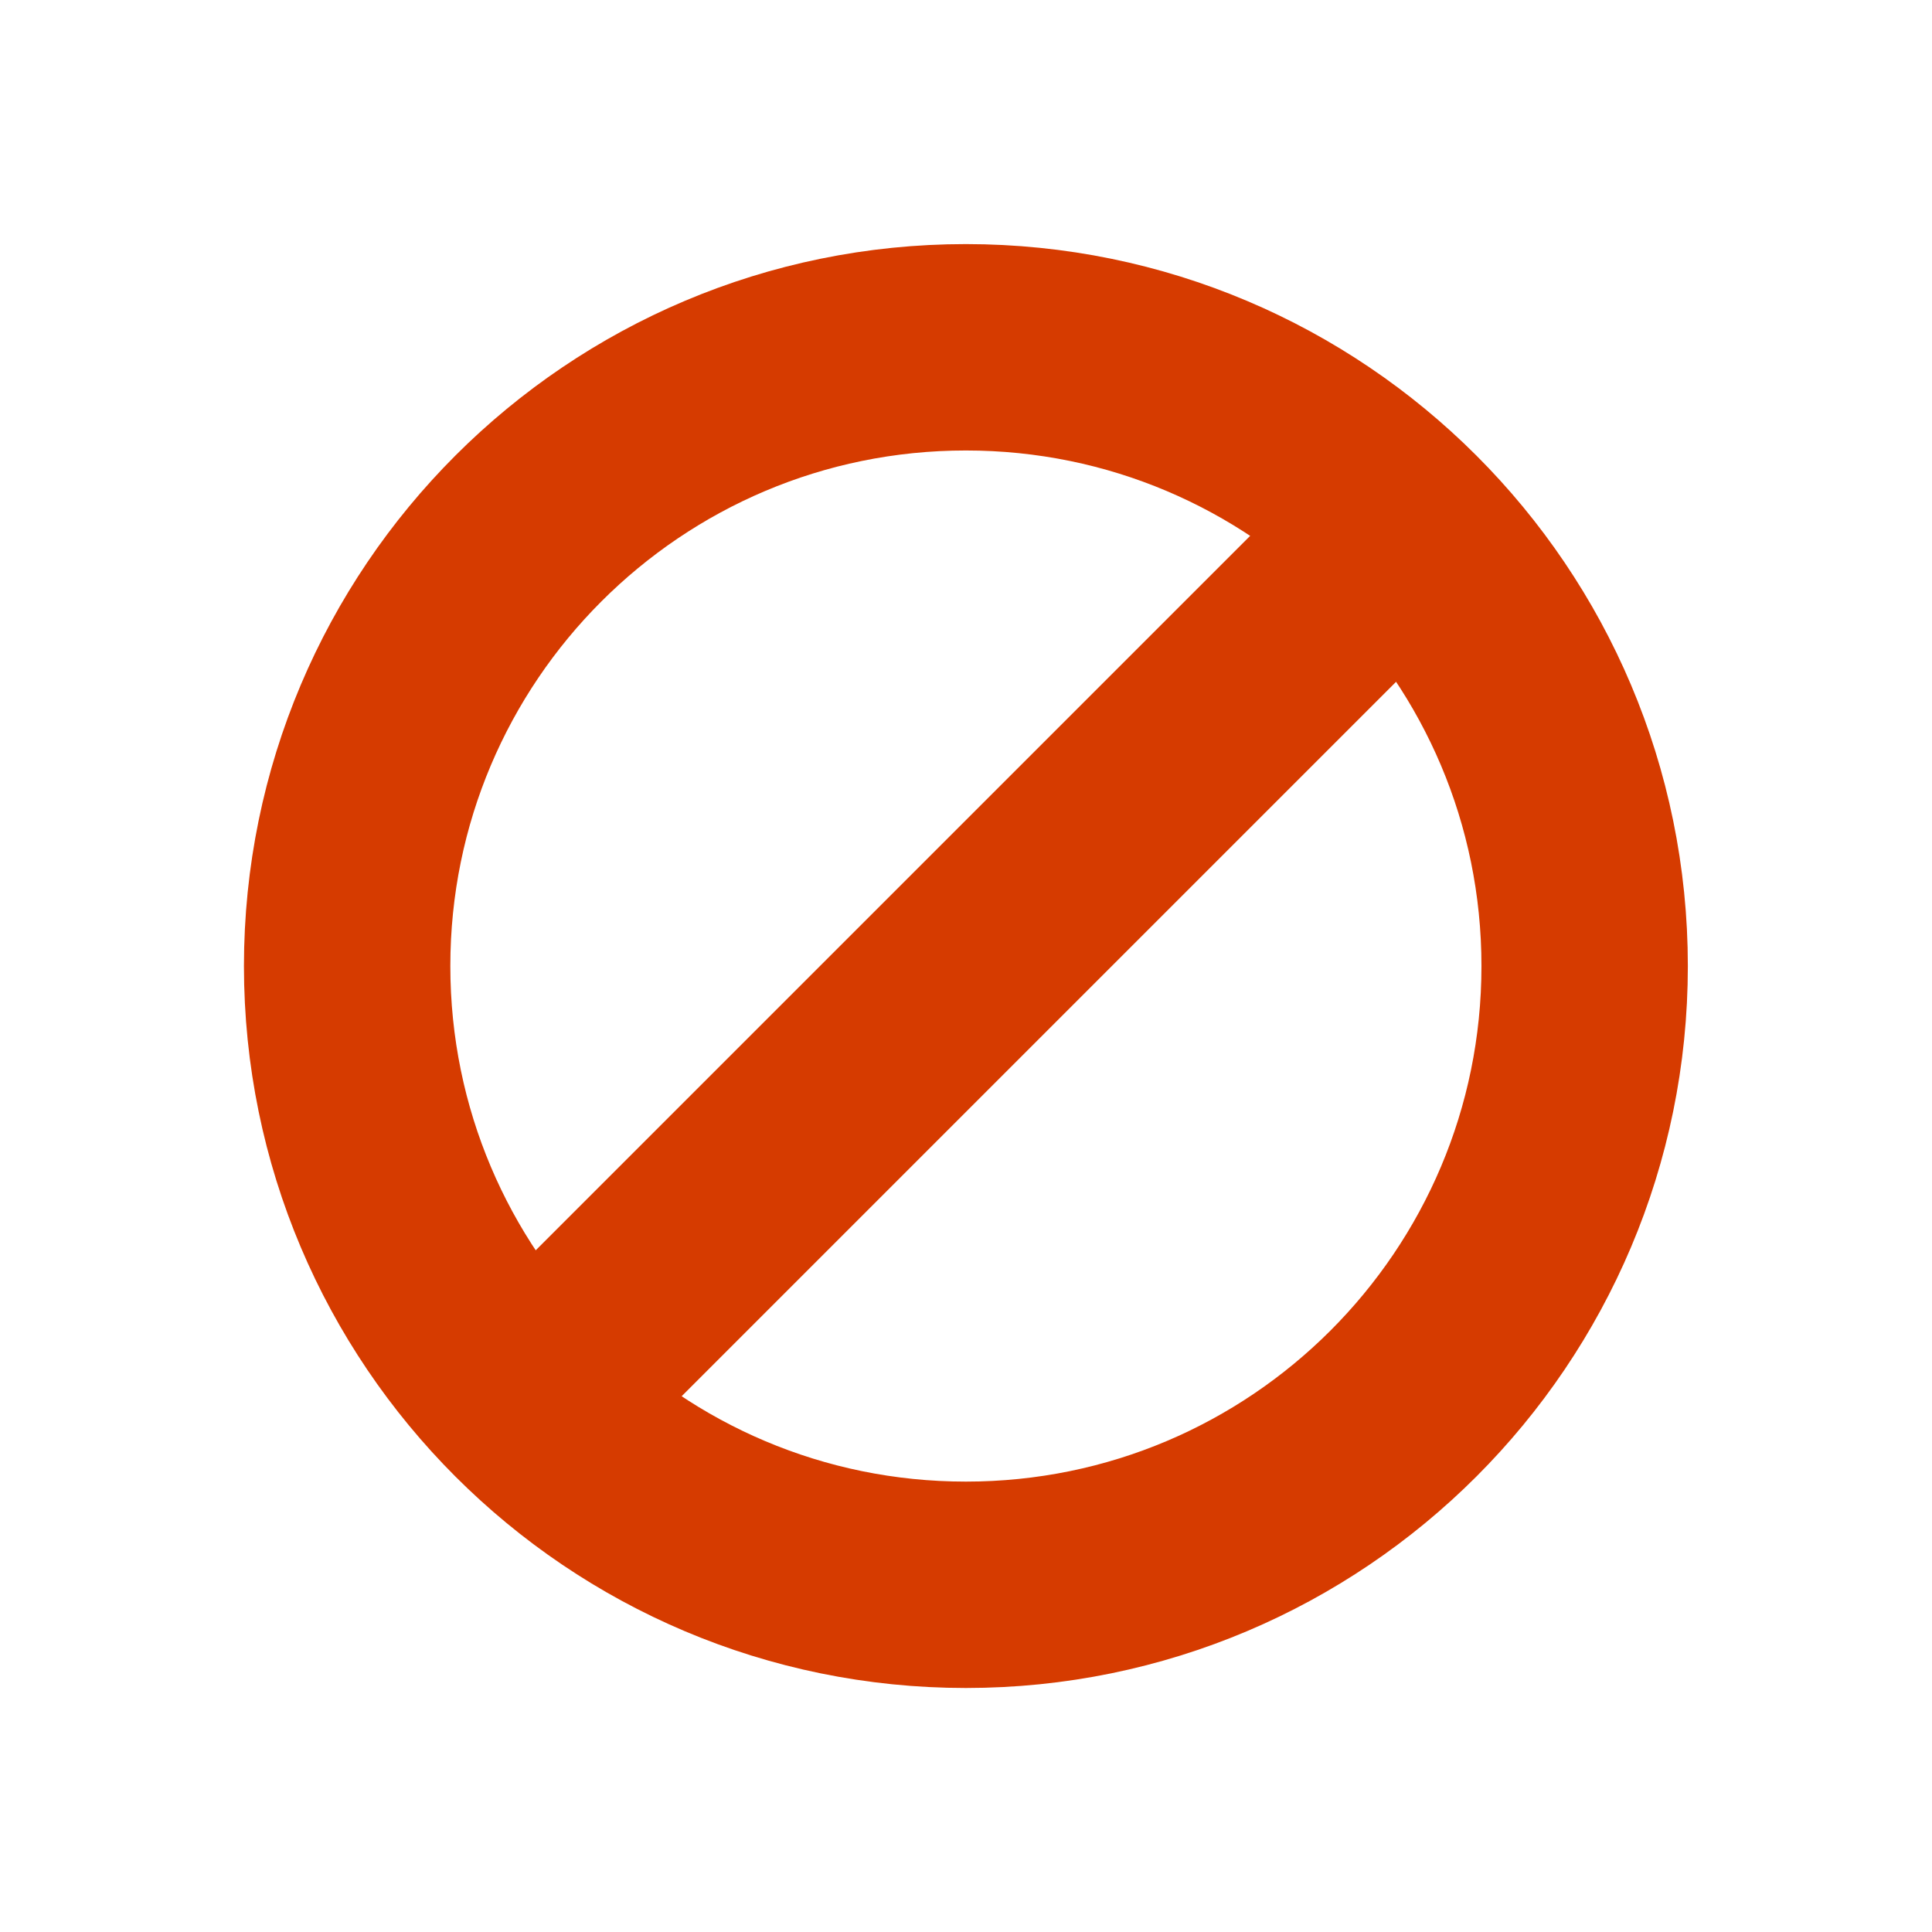
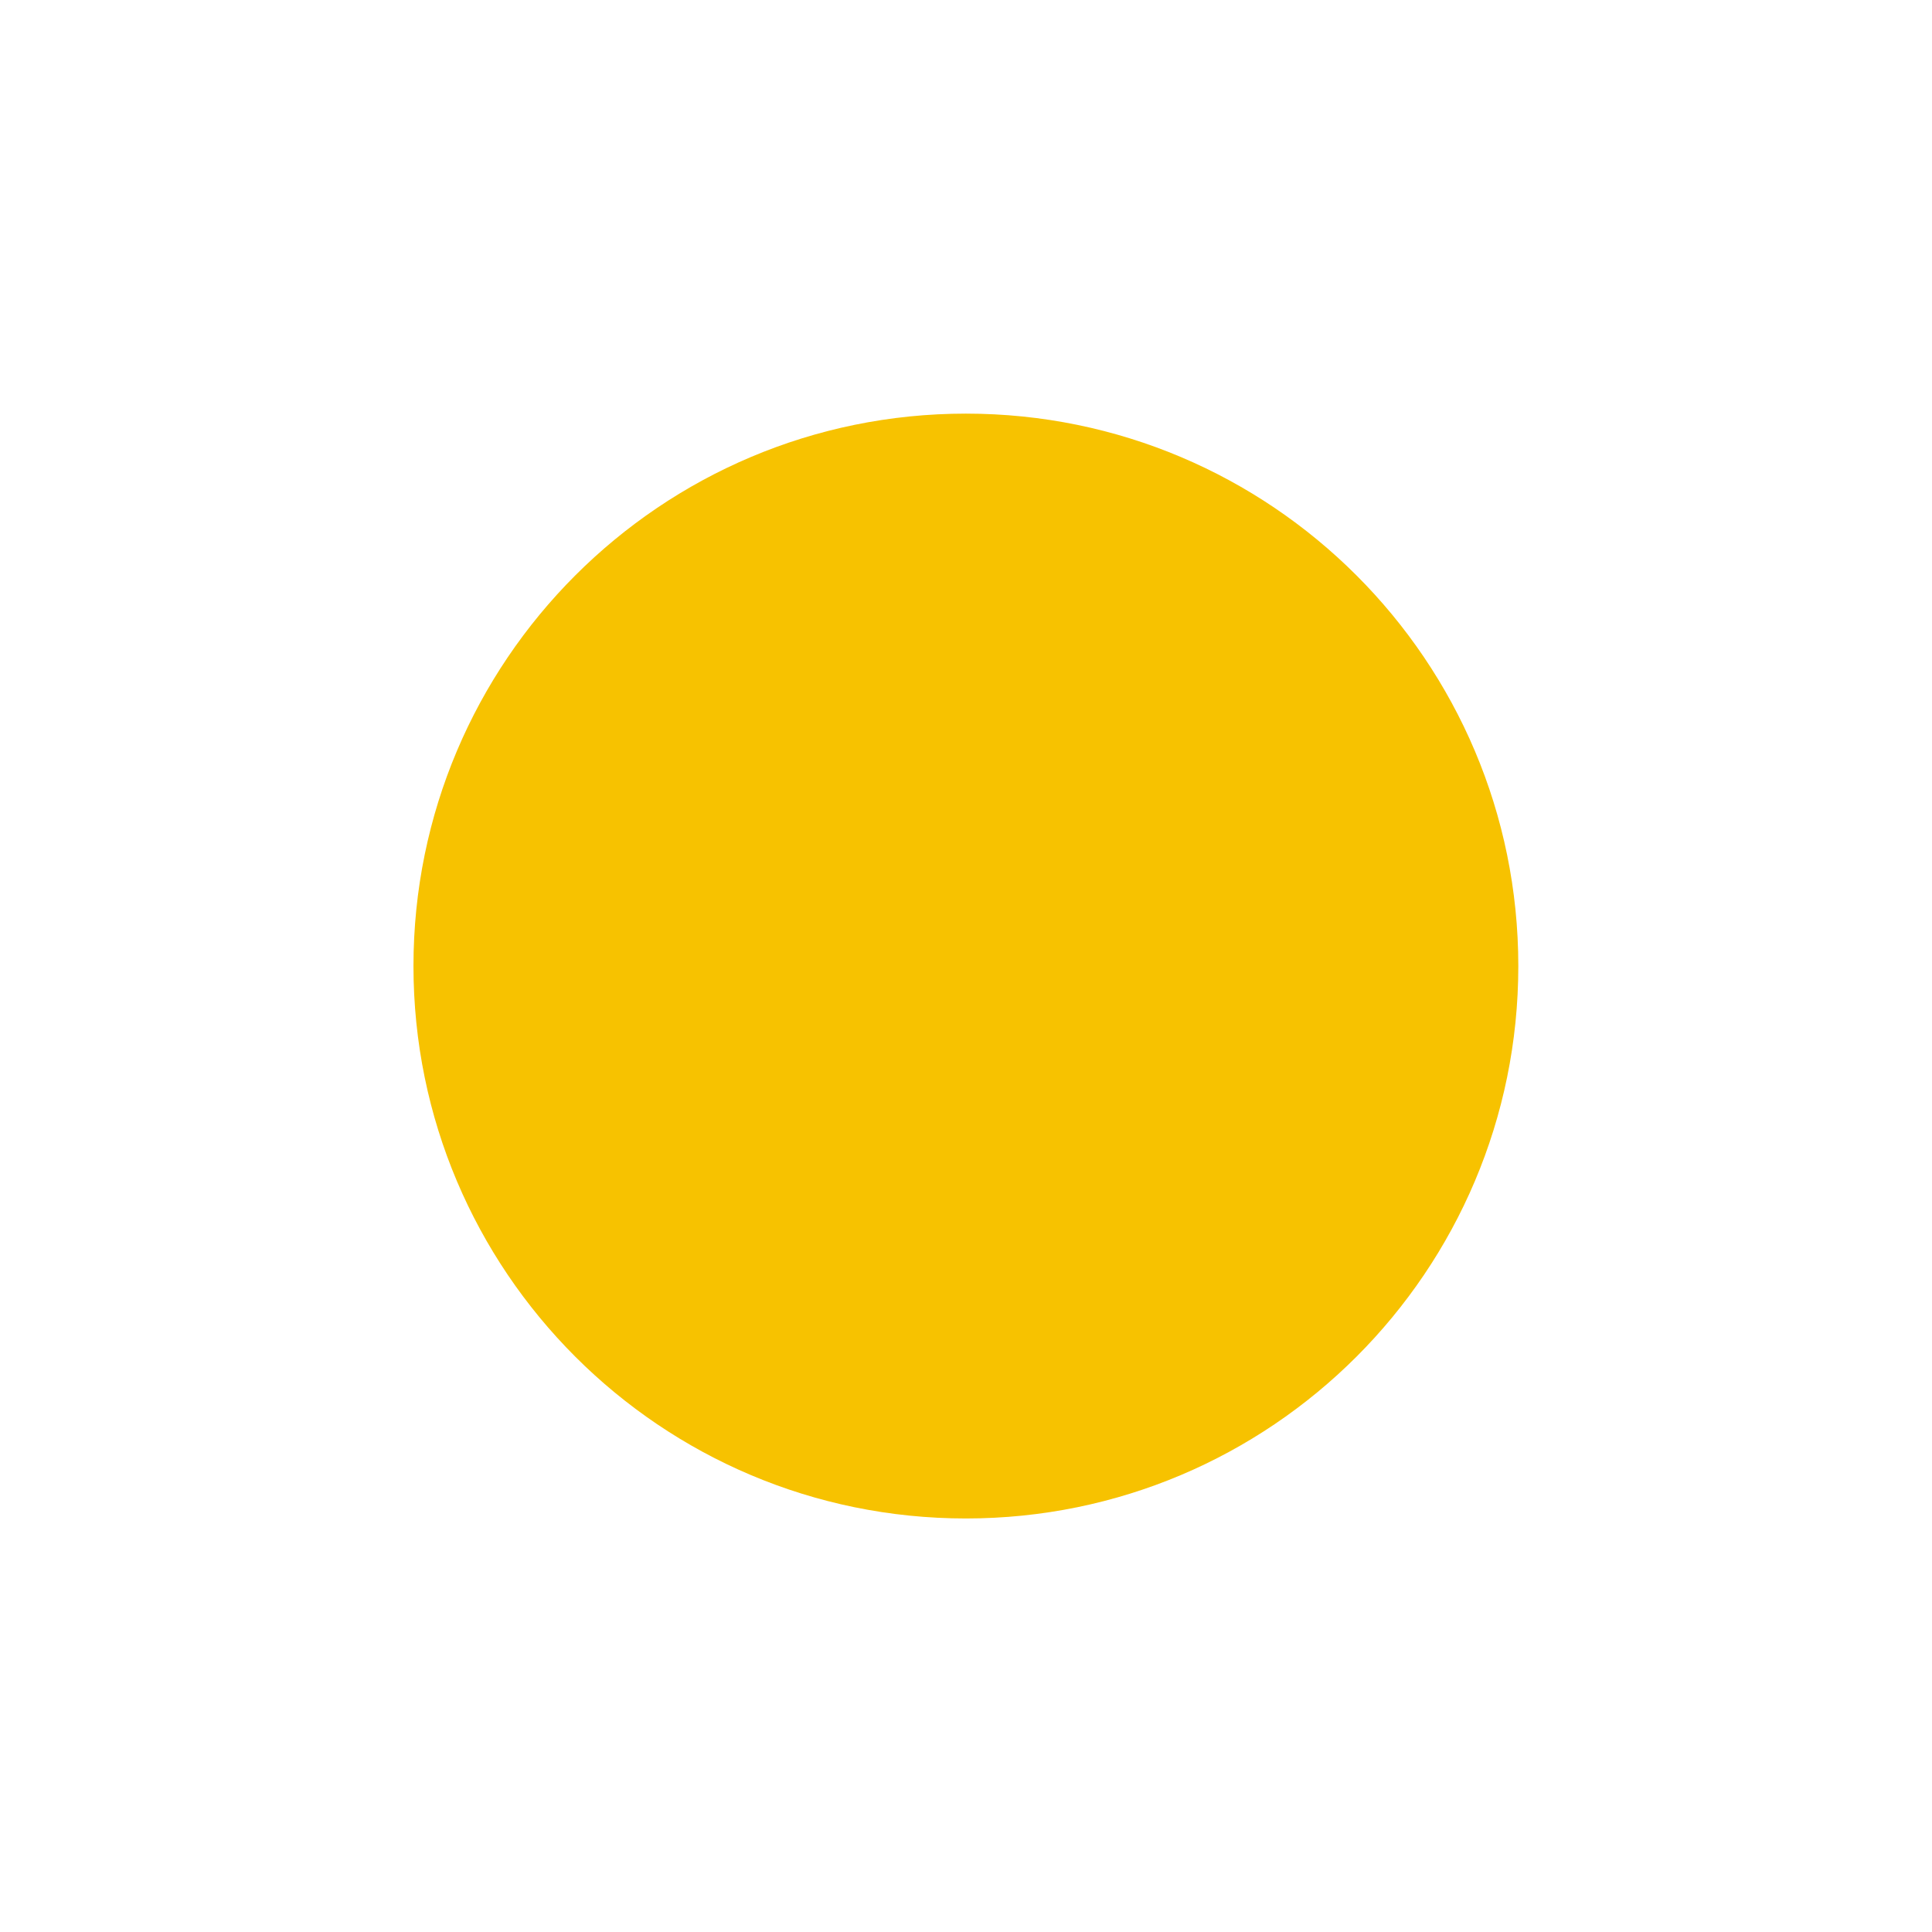
<svg xmlns="http://www.w3.org/2000/svg" width="32" height="32" viewBox="0 0 8.467 8.467" version="1.1" id="svg8">
  <defs id="defs2" />
  <g id="layer1" transform="translate(0,-288.5333)">
-     <g id="g823" transform="matrix(0.9045038,0,0,0.9045038,0.4042674,27.95811)" style="stroke:#d63b00;stroke-opacity:1">
-       <circle r="2.998" cy="292.767" cx="4.233" id="path815" style="opacity:1;fill:none;fill-opacity:1;fill-rule:nonzero;stroke:#d63b00;stroke-width:1;stroke-linecap:butt;stroke-linejoin:round;stroke-miterlimit:4;stroke-dasharray:none;stroke-opacity:1;paint-order:markers stroke fill" />
-       <path id="path819" d="M 6.306,290.694 2.16,294.84" style="fill:none;fill-rule:evenodd;stroke:#d63b00;stroke-width:1;stroke-linecap:butt;stroke-linejoin:miter;stroke-miterlimit:4;stroke-dasharray:none;stroke-opacity:1" />
-     </g>
+     <circle style="opacity:1;fill:#f7c200;fill-opacity:1;fill-rule:nonzero;stroke:none;stroke-width:0.807;stroke-linecap:butt;stroke-linejoin:round;stroke-miterlimit:4;stroke-dasharray:none;stroke-opacity:1;paint-order:markers stroke fill" id="path815" cx="4.233" cy="292.767" r="2.421" />
  </g>
</svg>
